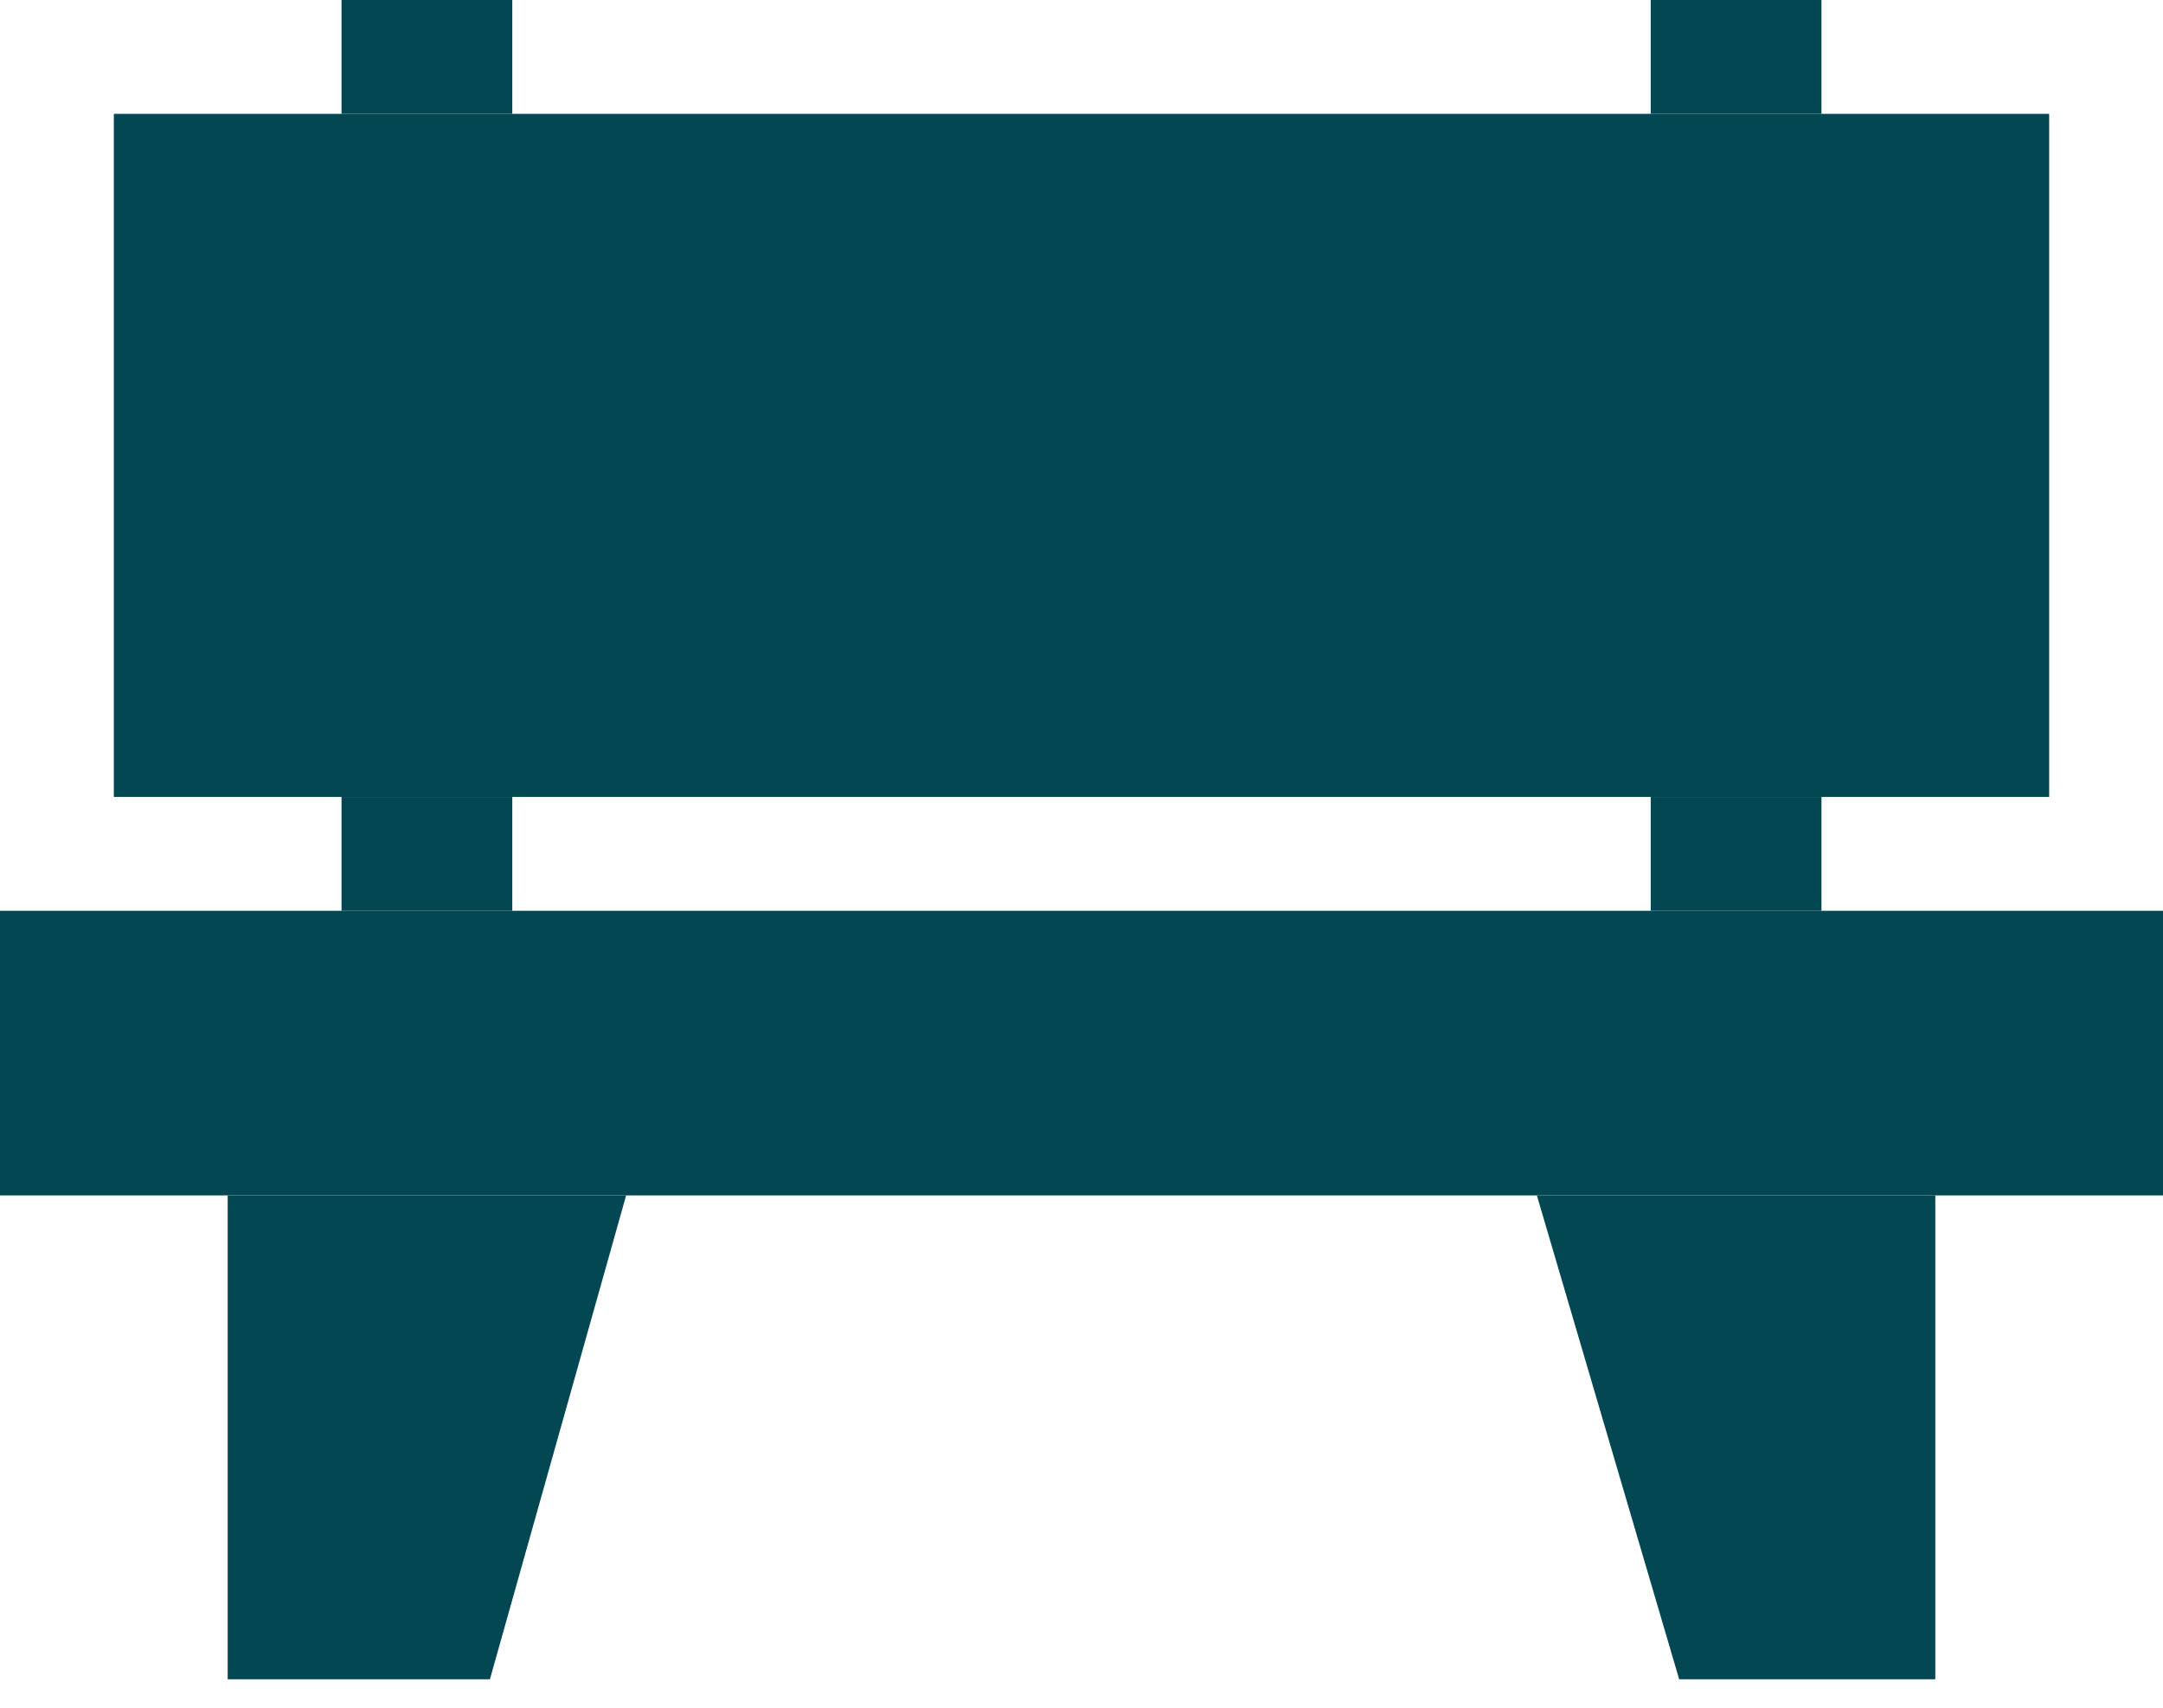
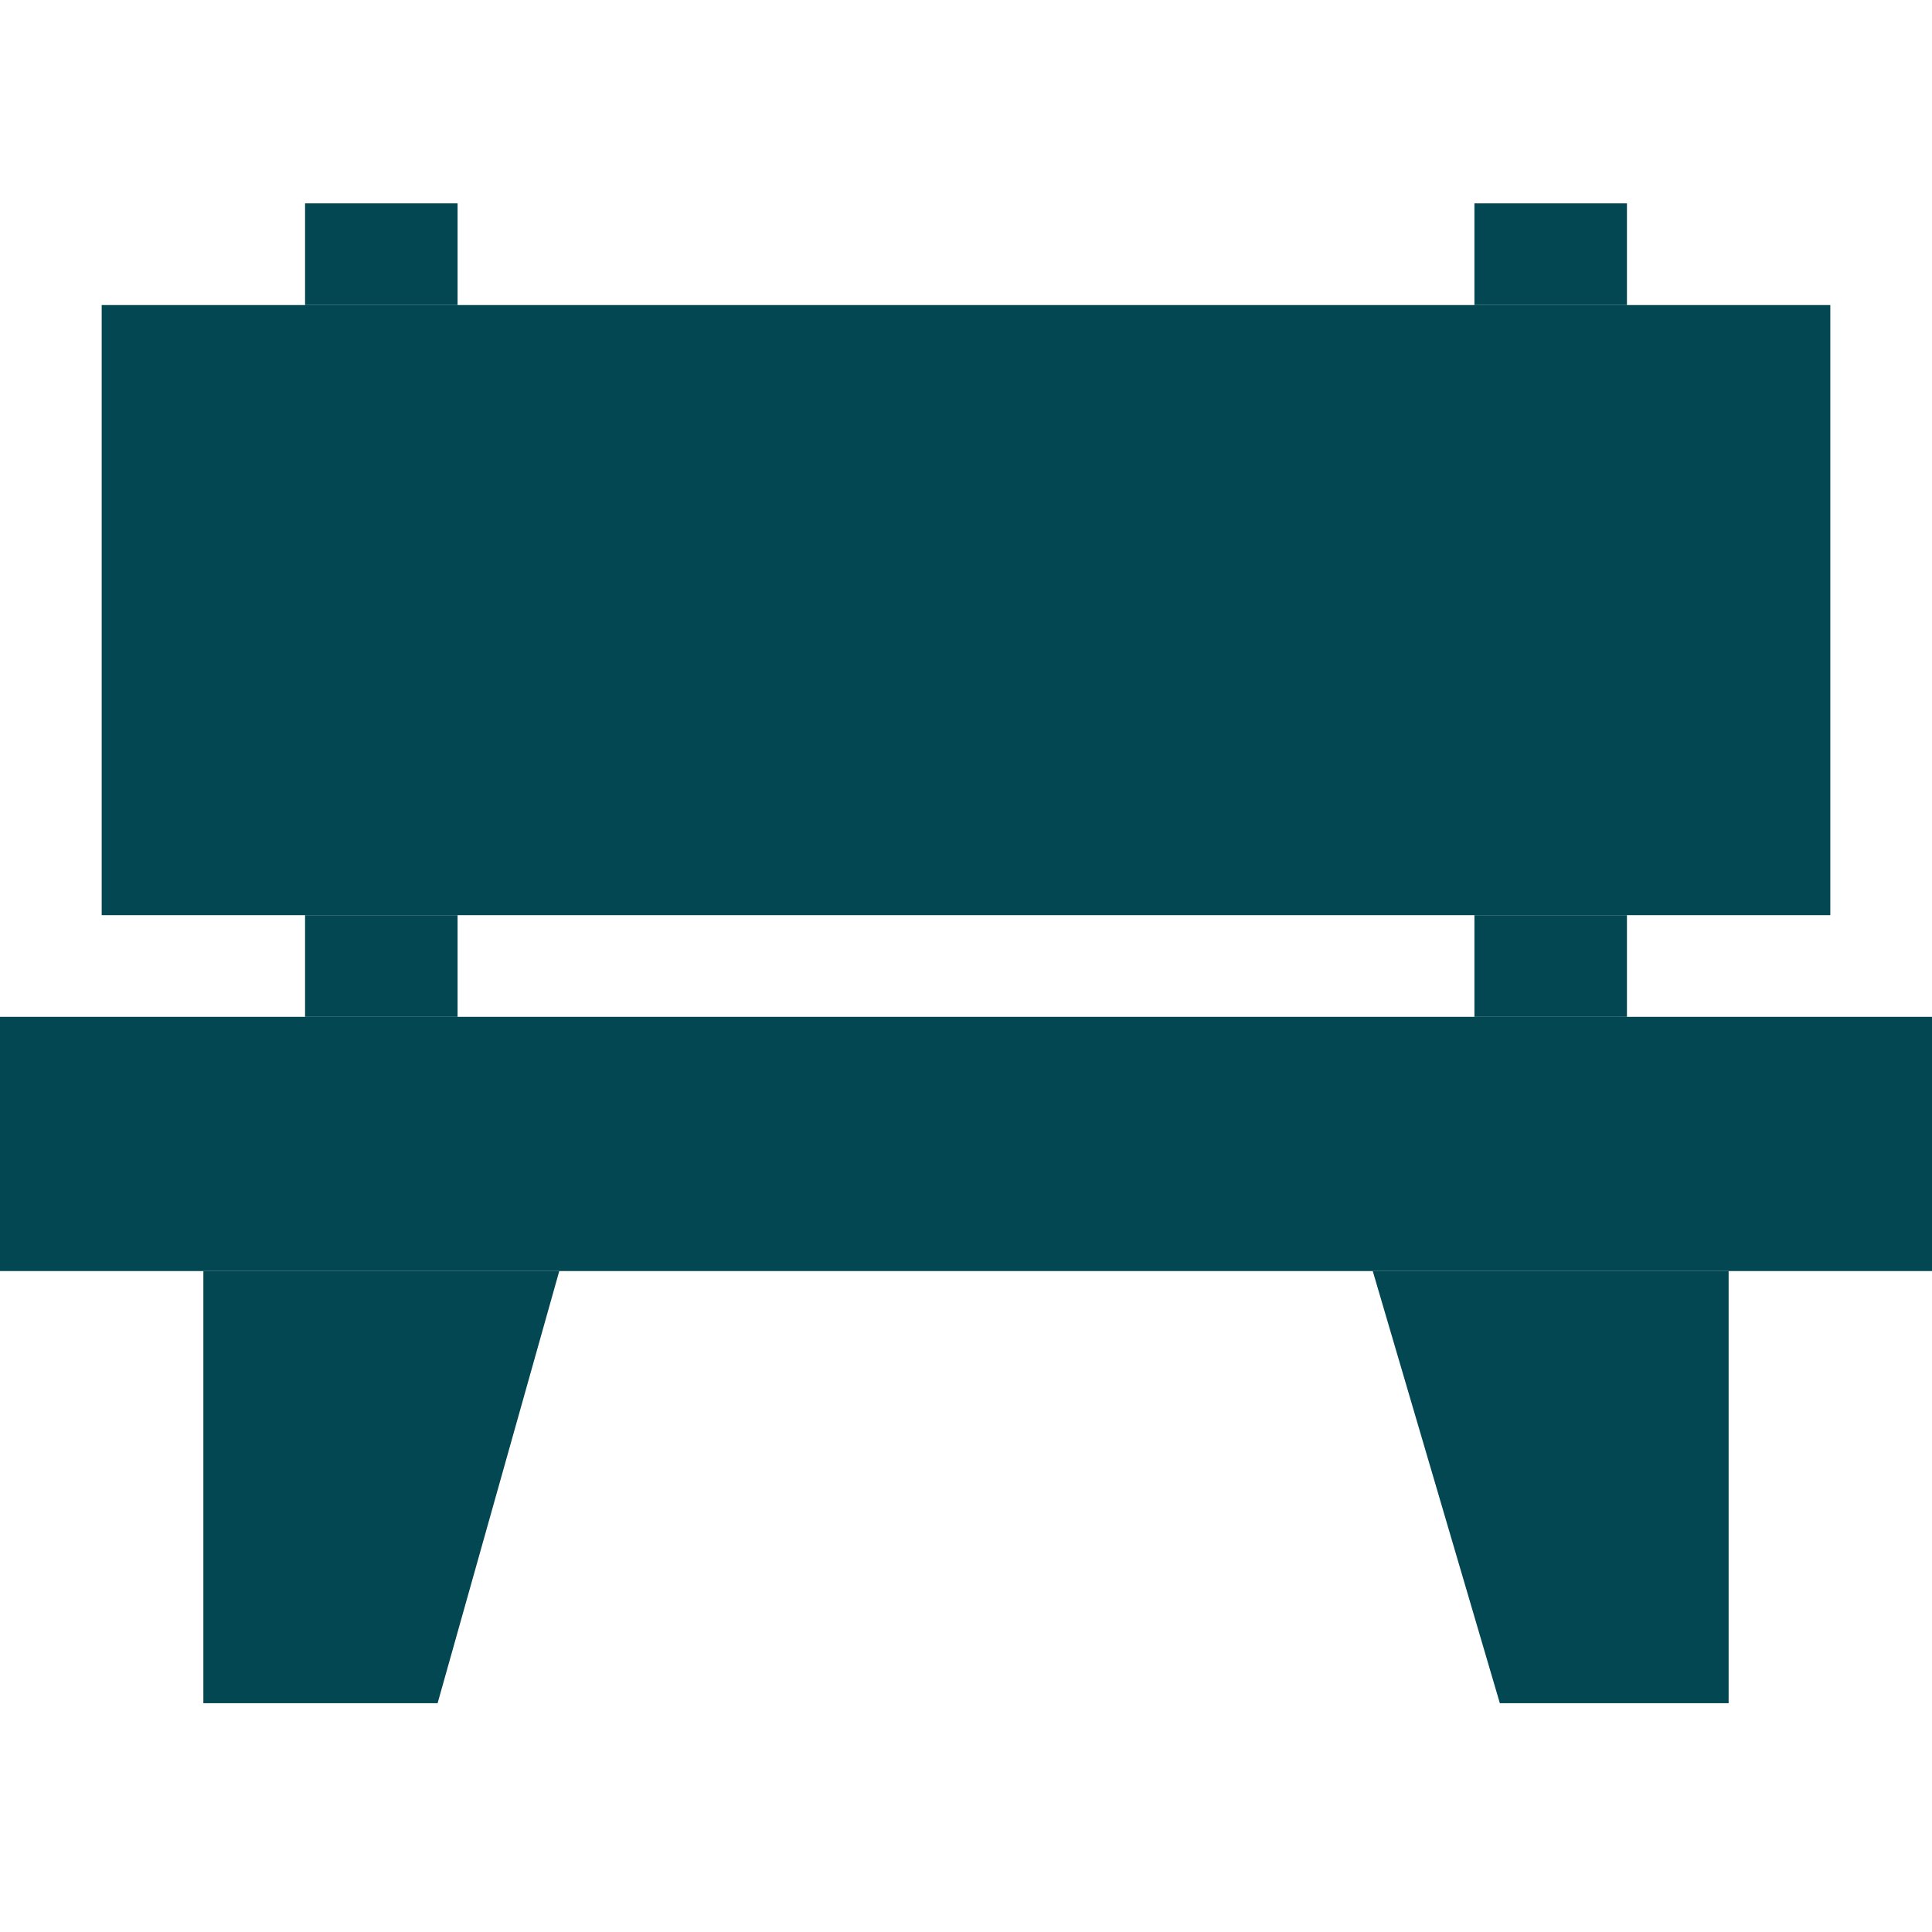
- <svg xmlns="http://www.w3.org/2000/svg" width="38" height="30" viewBox="0 0 38 30" fill="none">
+ <svg xmlns="http://www.w3.org/2000/svg" width="25" height="25" viewBox="0 0 38 30" fill="none">
  <rect x="2" y="2" width="34" height="12" fill="#024751" />
  <rect width="3" height="2" transform="matrix(1 0 0 -1 6 2)" fill="#024751" />
  <rect width="3" height="2" transform="matrix(1 0 0 -1 29 2)" fill="#024751" />
  <rect width="3" height="2" transform="matrix(1 0 0 -1 29 16)" fill="#024751" />
  <rect width="3" height="2" transform="matrix(1 0 0 -1 6 16)" fill="#024751" />
  <rect y="16" width="38" height="5" fill="#024751" />
  <path d="M4 21H11L8.607 29.5H4V21Z" fill="#024751" />
  <path d="M27 21H34L34 29.5H29.5L27 21Z" fill="#024751" />
</svg>
